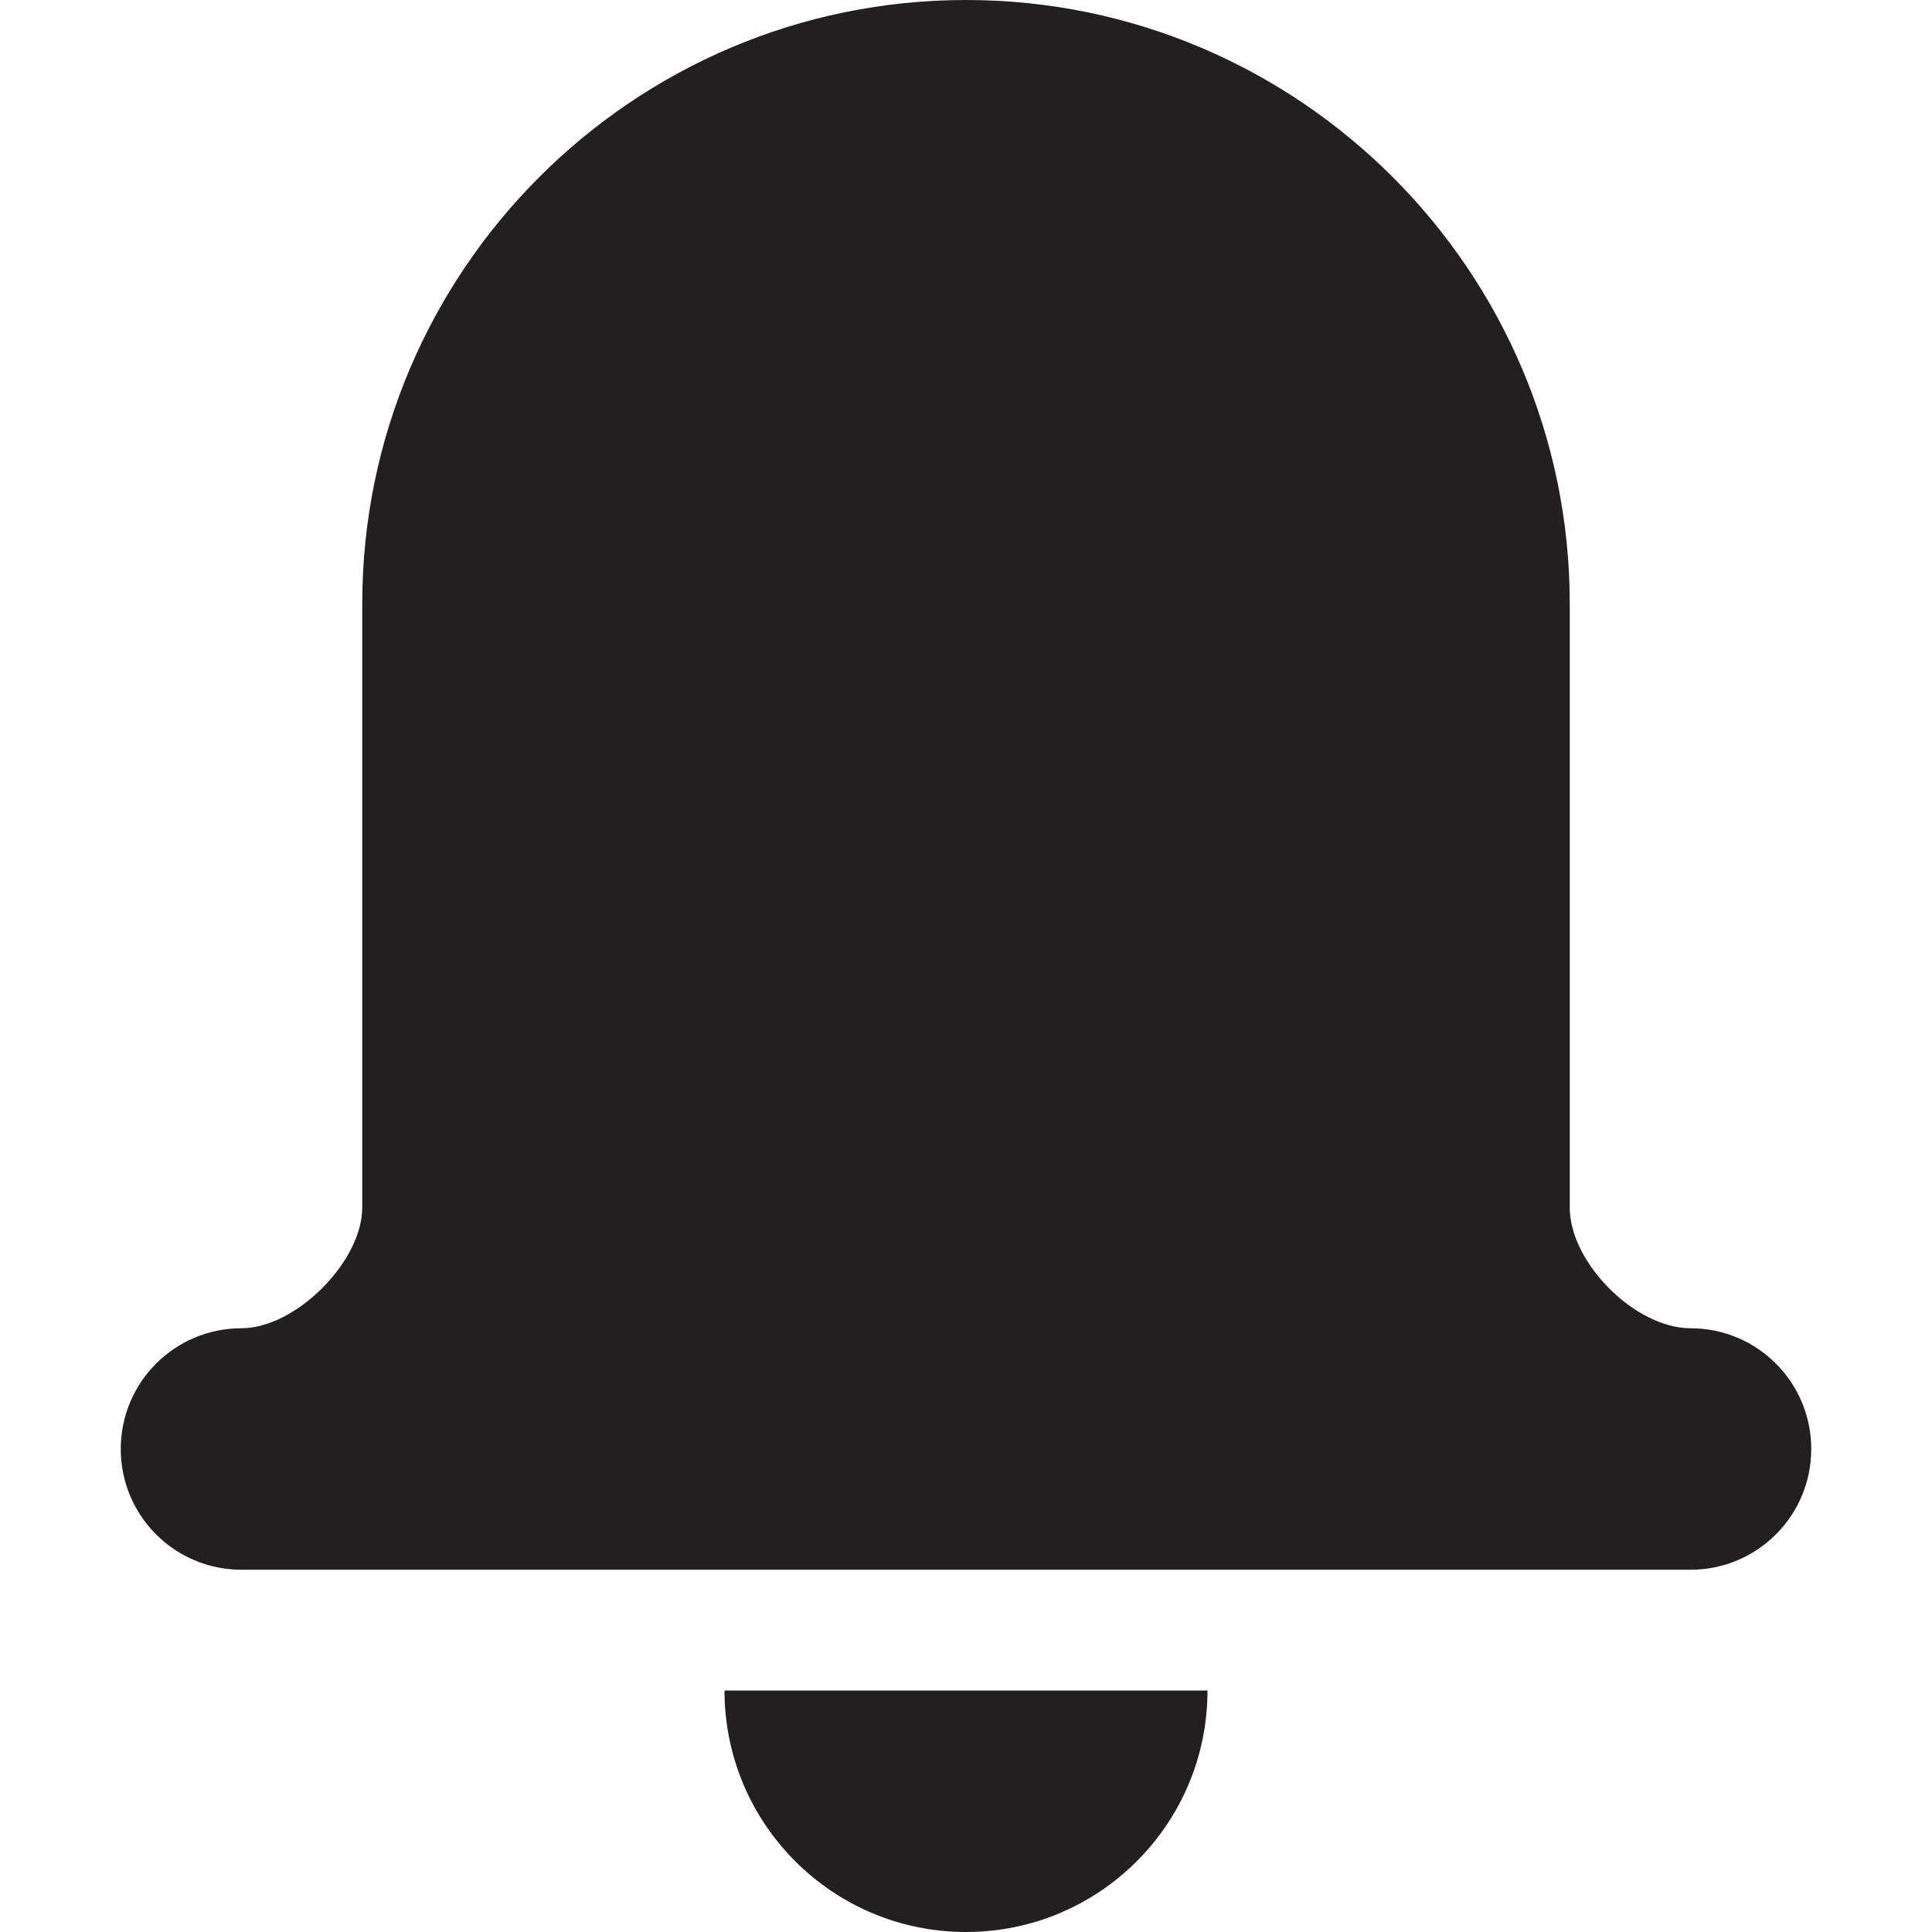
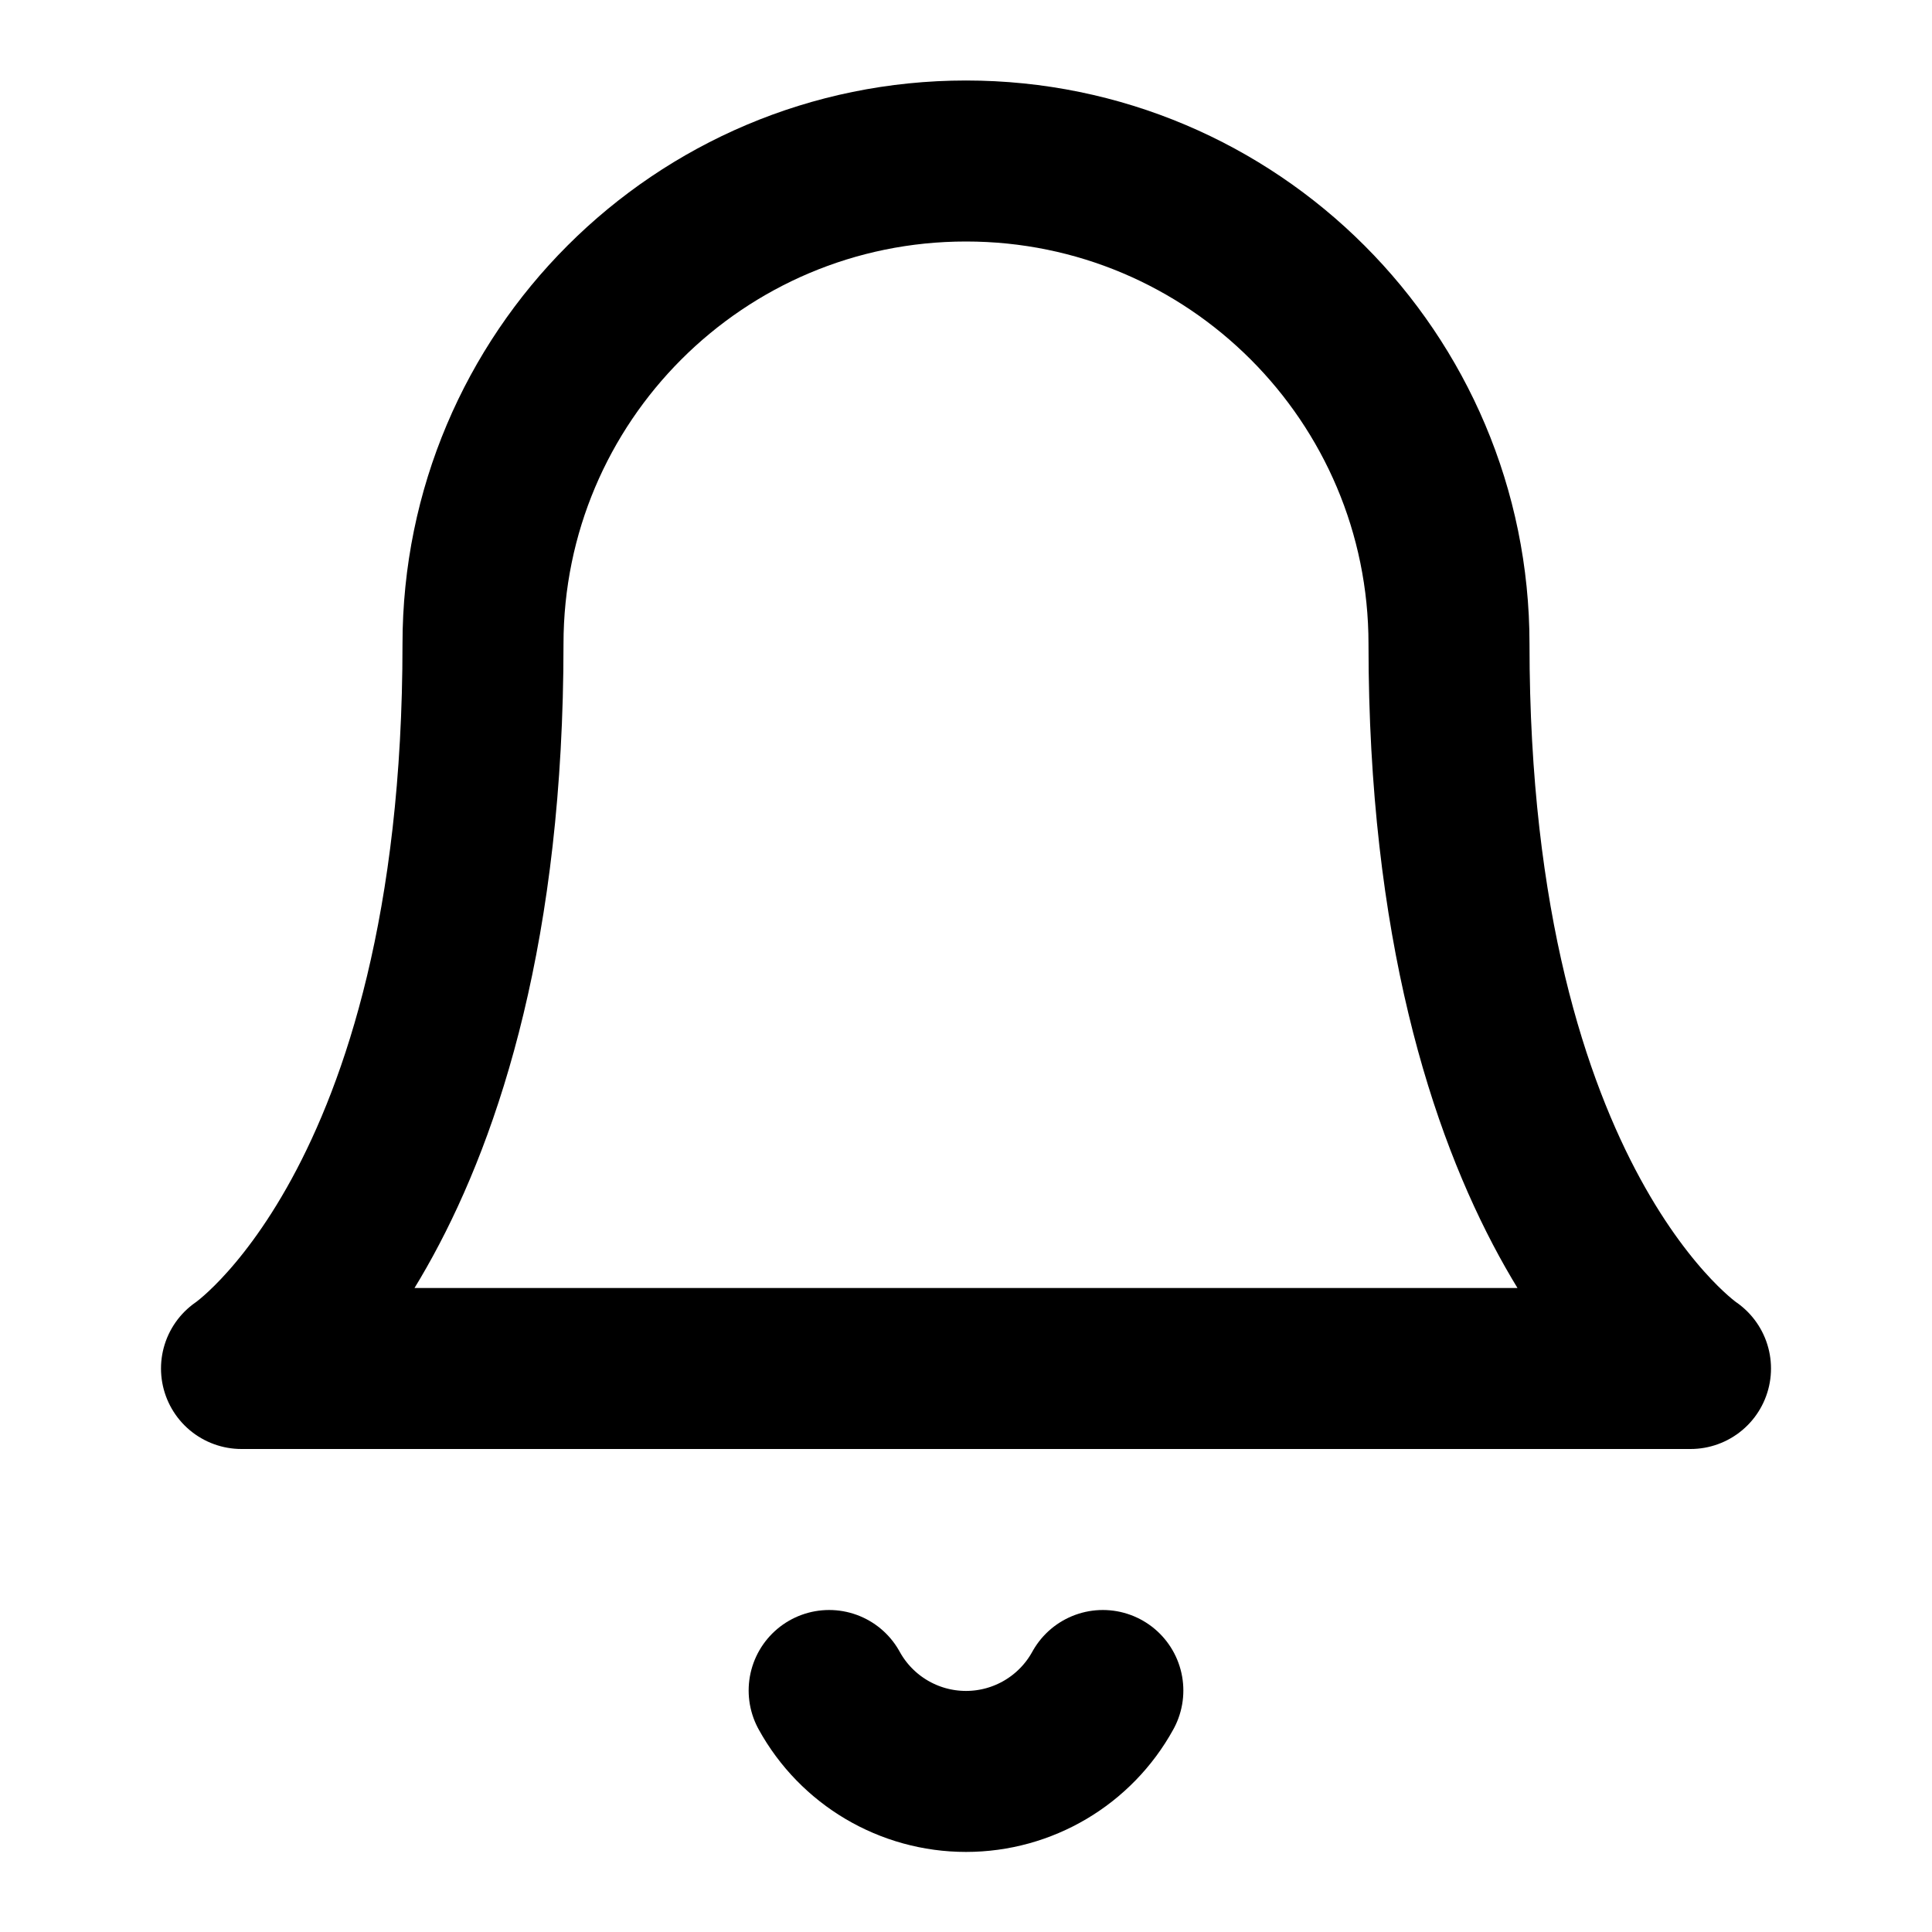
- <svg xmlns="http://www.w3.org/2000/svg" version="1.0" id="Layer_1" width="800px" height="800px" viewBox="0 0 64 64" enable-background="new 0 0 64 64" xml:space="preserve">
-   <g>
-     <path fill="#231F20" d="M56,44c-1.832,0-4-2.168-4-4V20C52,8.973,43.027,0,32,0S12,8.973,12,20v20c0,1.793-2.207,4-4,4   c-2.211,0-4,1.789-4,4s1.789,4,4,4h48c2.211,0,4-1.789,4-4S58.211,44,56,44z" />
-     <path fill="#231F20" d="M32,64c4.418,0,8-3.582,8-8H24C24,60.418,27.582,64,32,64z" />
-   </g>
+ <svg xmlns="http://www.w3.org/2000/svg" width="24" height="24" viewBox="0 0 24 24" fill="none" stroke="currentColor" stroke-width="2" stroke-linecap="round" stroke-linejoin="round" class="lucide lucide-bell">
+   <path d="M6 8a6 6 0 0 1 12 0c0 7 3 9 3 9H3s3-2 3-9" />
+   <path d="M10.3 21a1.94 1.94 0 0 0 3.4 0" />
</svg>
